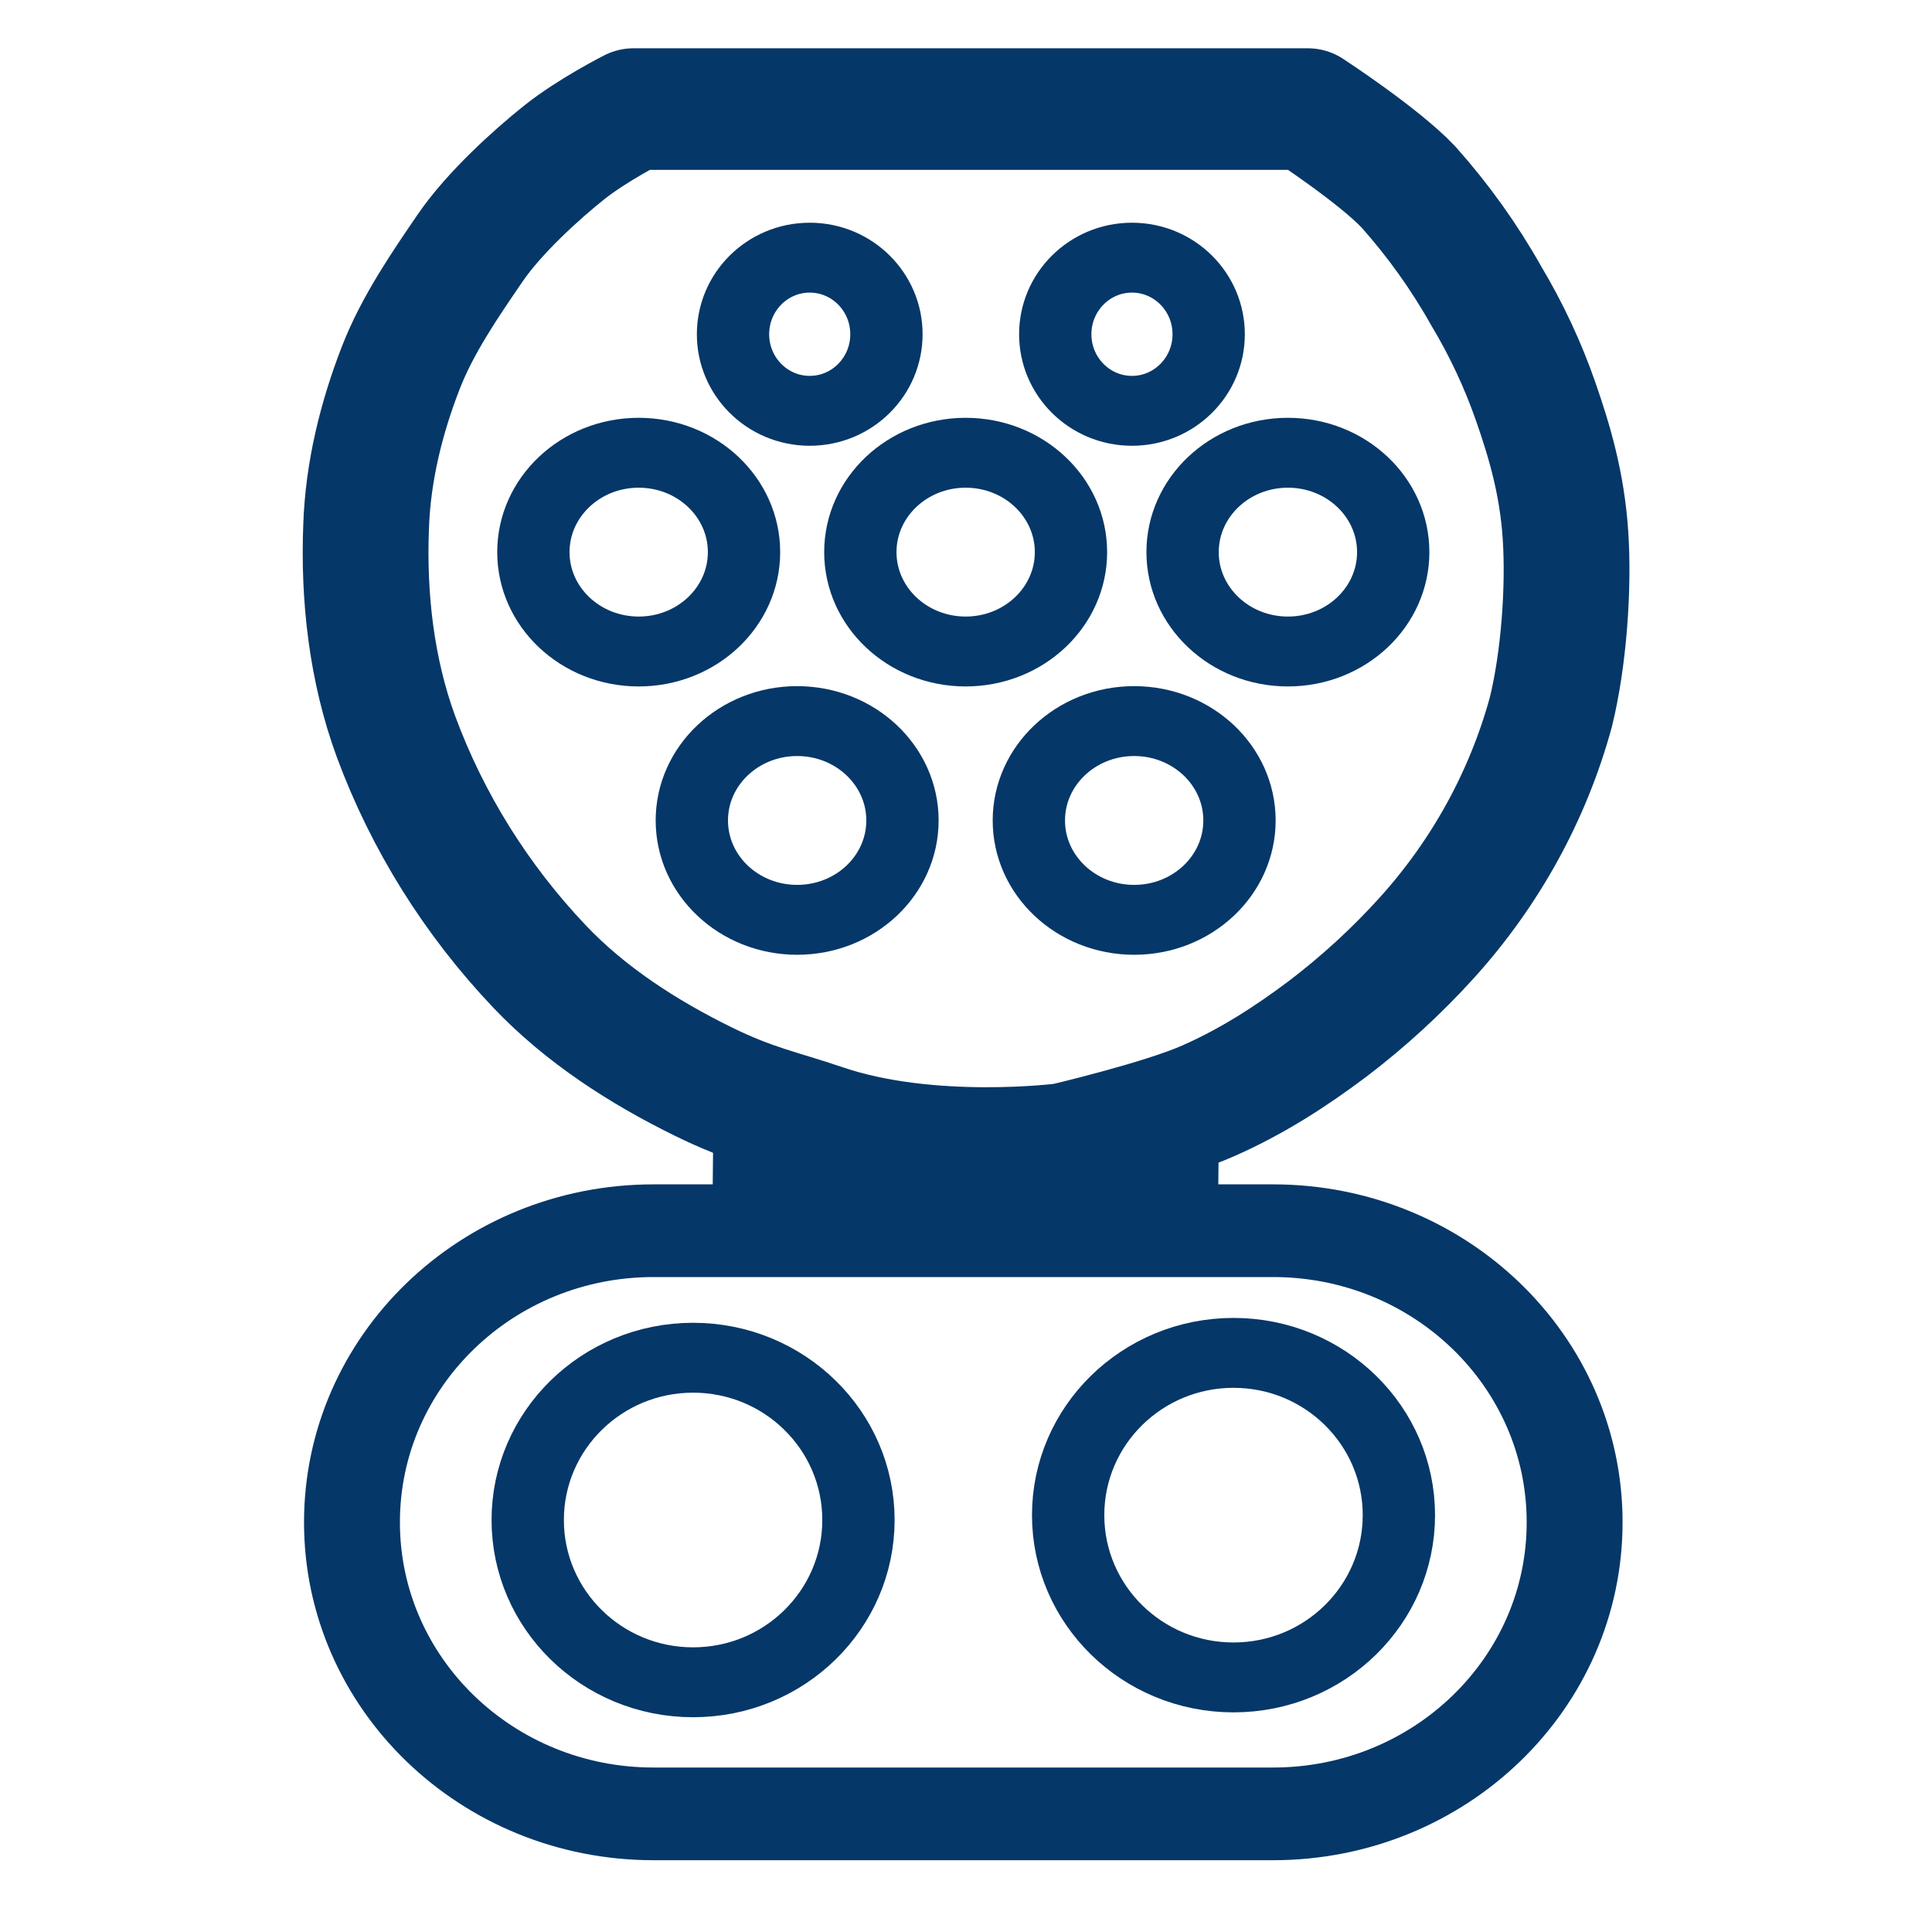
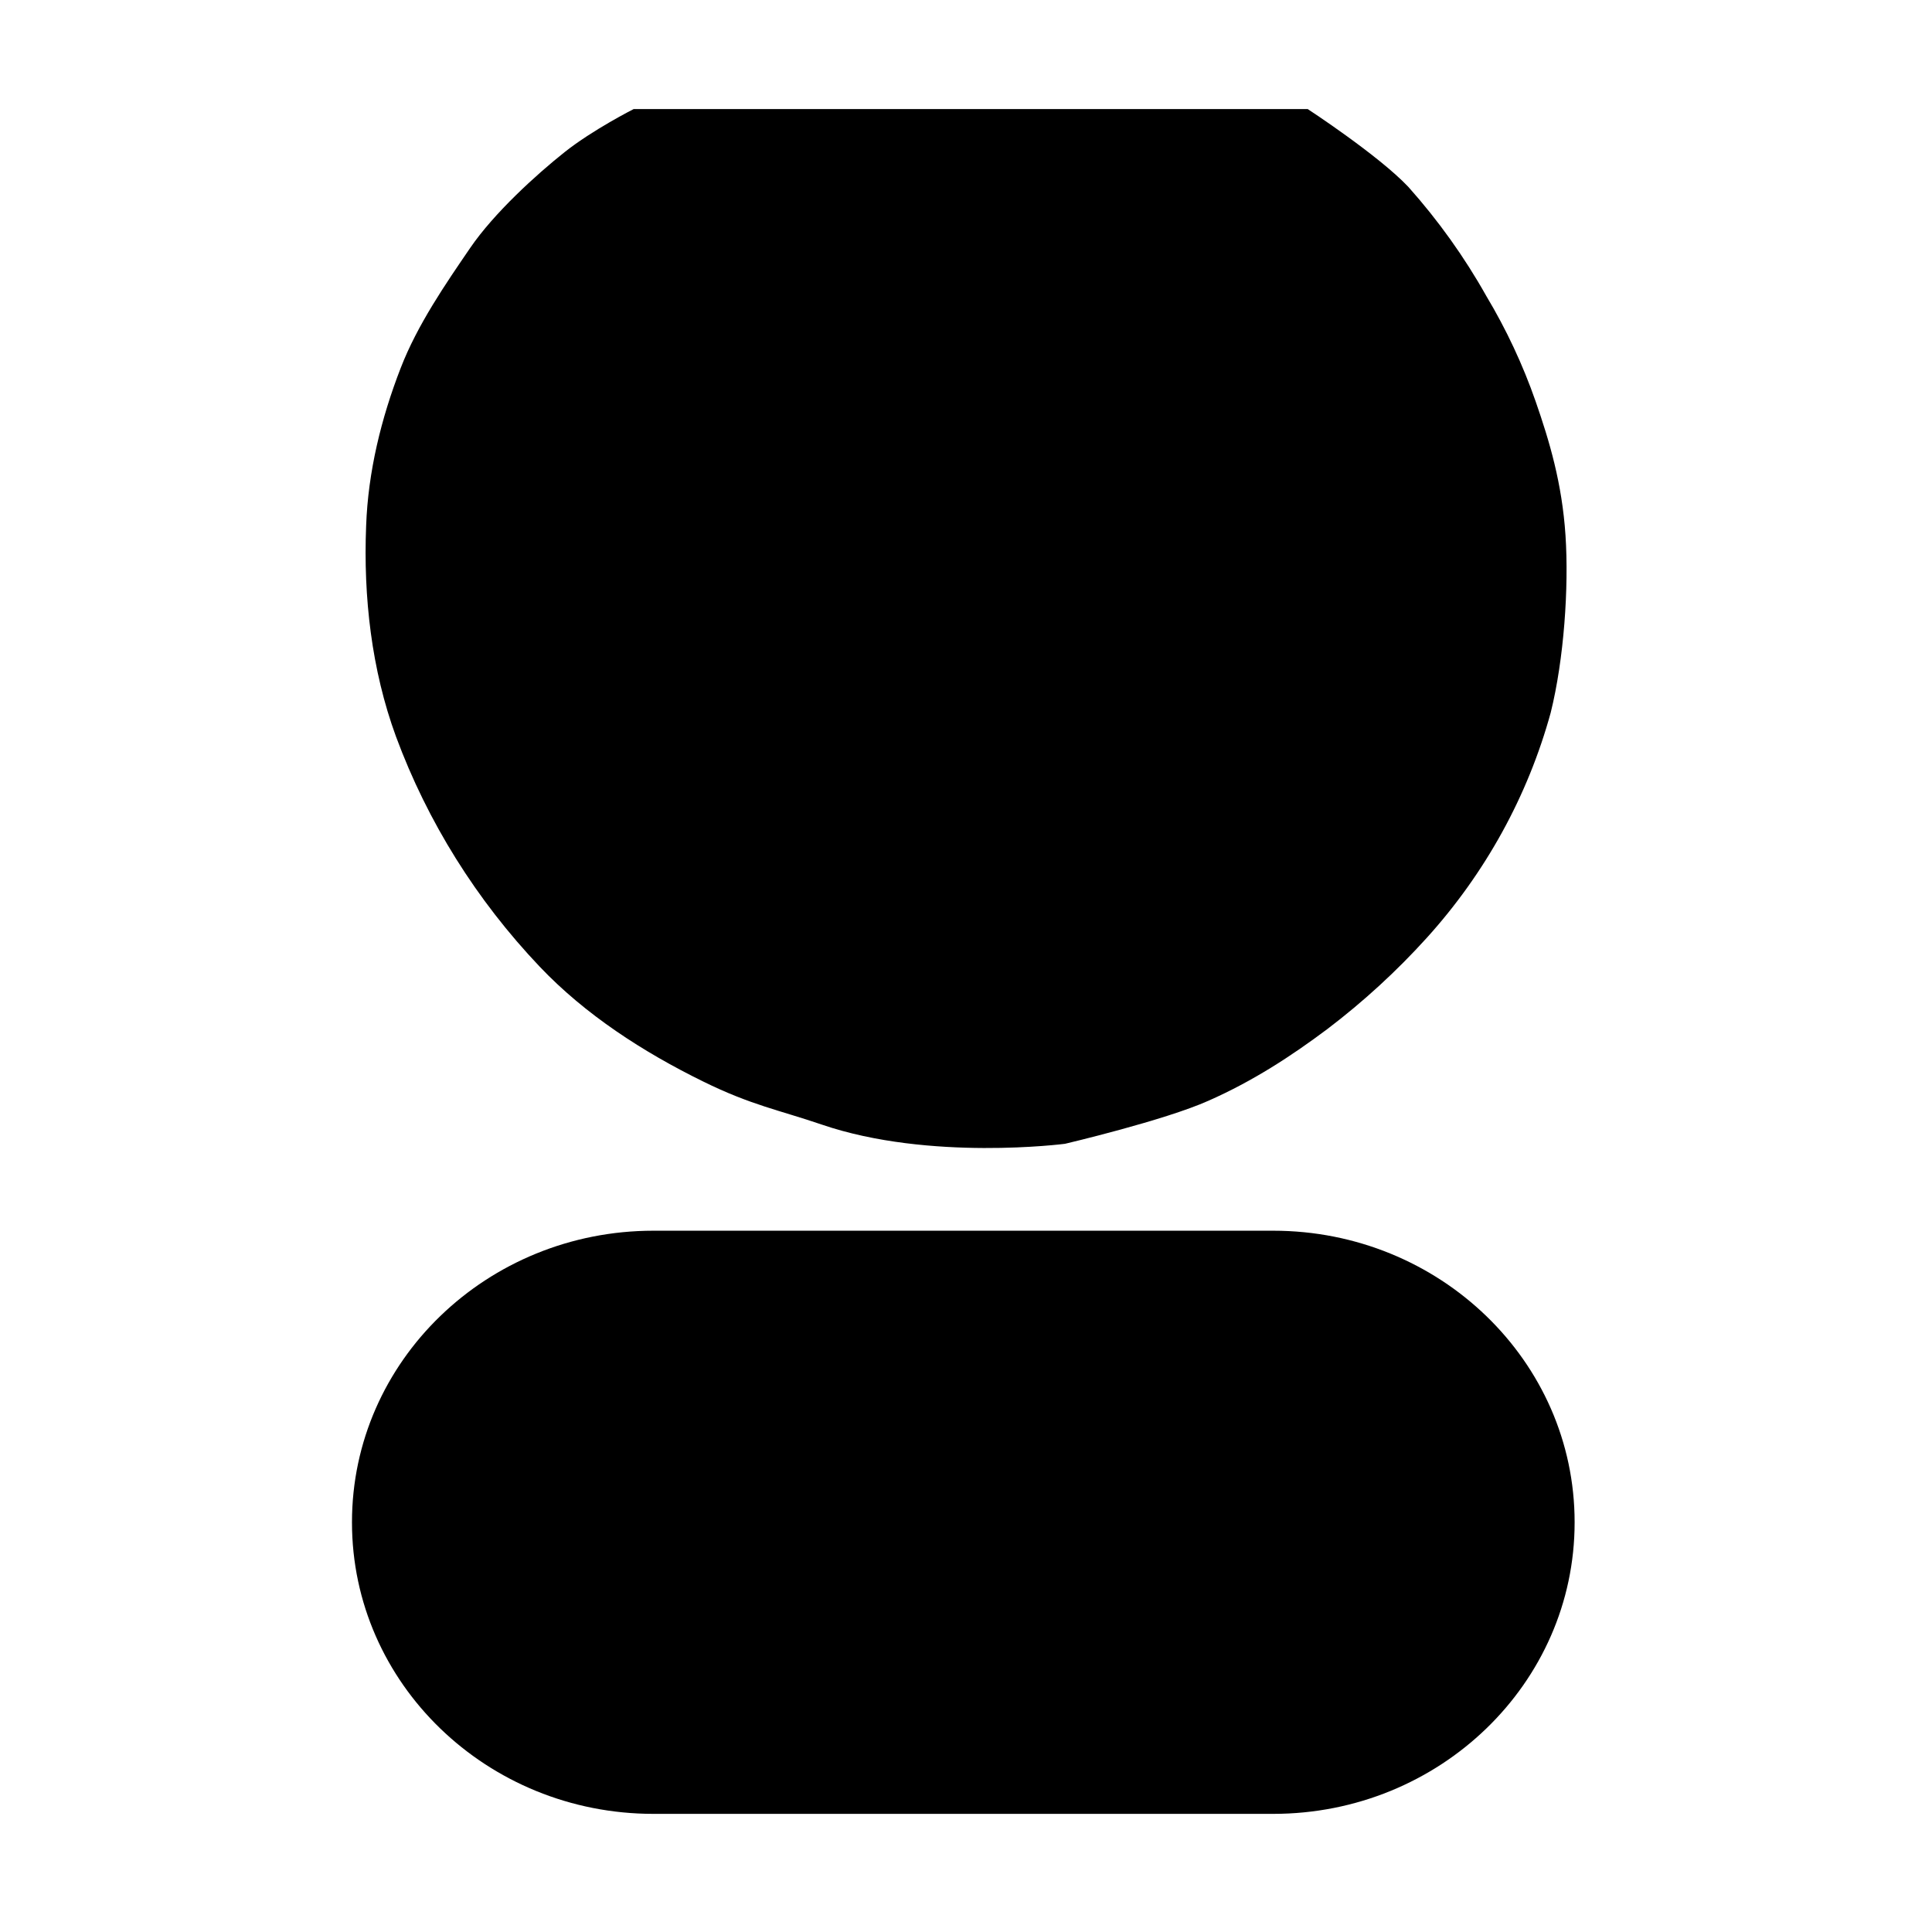
<svg xmlns="http://www.w3.org/2000/svg" width="240" height="240" viewBox="0 0 63.5 63.5">
-   <g transform="matrix(.10333 0 0 .09988 -6.7 -17.6)" fill="none" stroke="#053768">
+   <g transform="matrix(.10333 0 0 .09988 -6.7 -17.6)">
    <ellipse cx="425.6" cy="446.2" rx="33.5" ry="32.7" stroke-width="23" />
    <ellipse ry="32.7" rx="33.5" cy="446.2" cx="318.4" stroke-width="23" />
    <ellipse cx="268" cy="357.9" rx="33.5" ry="32.7" stroke-width="23" />
    <ellipse ry="32.7" rx="33.5" cy="357.9" cx="372" stroke-width="23" />
    <ellipse cx="474.5" cy="357.9" rx="33.5" ry="32.7" stroke-width="23" />
    <ellipse ry="25.2" rx="24.4" cy="286.2" cx="424.9" stroke-width="23" />
    <ellipse cx="322.4" cy="286.2" rx="24.4" ry="25.2" stroke-width="23" />
    <path d="M266.4 212.1h214.4s22.5 15.2 32 25.6a203.8 203.8 0 0 1 24.8 35.9 191 191 0 0 1 15.7 34.7c4.4 13.1 8.4 26.9 9.5 44.1 1.1 17.2-.5 40.8-4.7 58.3a184.5 184.5 0 0 1-39.4 74.1 235 235 0 0 1-31.6 30c-11.6 9-23.8 17.2-37.8 23.6-14 6.5-45.7 14.2-45.7 14.2s-43 5.8-77.3-6.3c-13.6-4.8-22.5-6.4-37.8-14.2-19.1-9.7-37.5-22-52-37.8a223 223 0 0 1-45.7-75.7c-7.8-22-10.4-46-9.5-69.3.6-17.8 4.8-35.5 11-52 5.3-14.2 14.3-27.7 22.1-39.5 7.6-11.5 21-24.1 30-31.5 9-7.4 22-14.2 22-14.2z" stroke-width="40" stroke-linejoin="round" />
    <ellipse cx="285.3" cy="676.4" rx="52.6" ry="53.4" stroke-width="23" />
    <ellipse ry="53.4" rx="52.6" cy="674.8" cx="457.2" stroke-width="23" />
    <rect width="388.9" height="191.9" x="176.8" y="581.2" ry="95.9" stroke-width="30.5" stroke-linecap="round" stroke-linejoin="round" />
    <path d="M291.6 560.5l160.8 1.6" stroke-width="23" />
  </g>
</svg>
